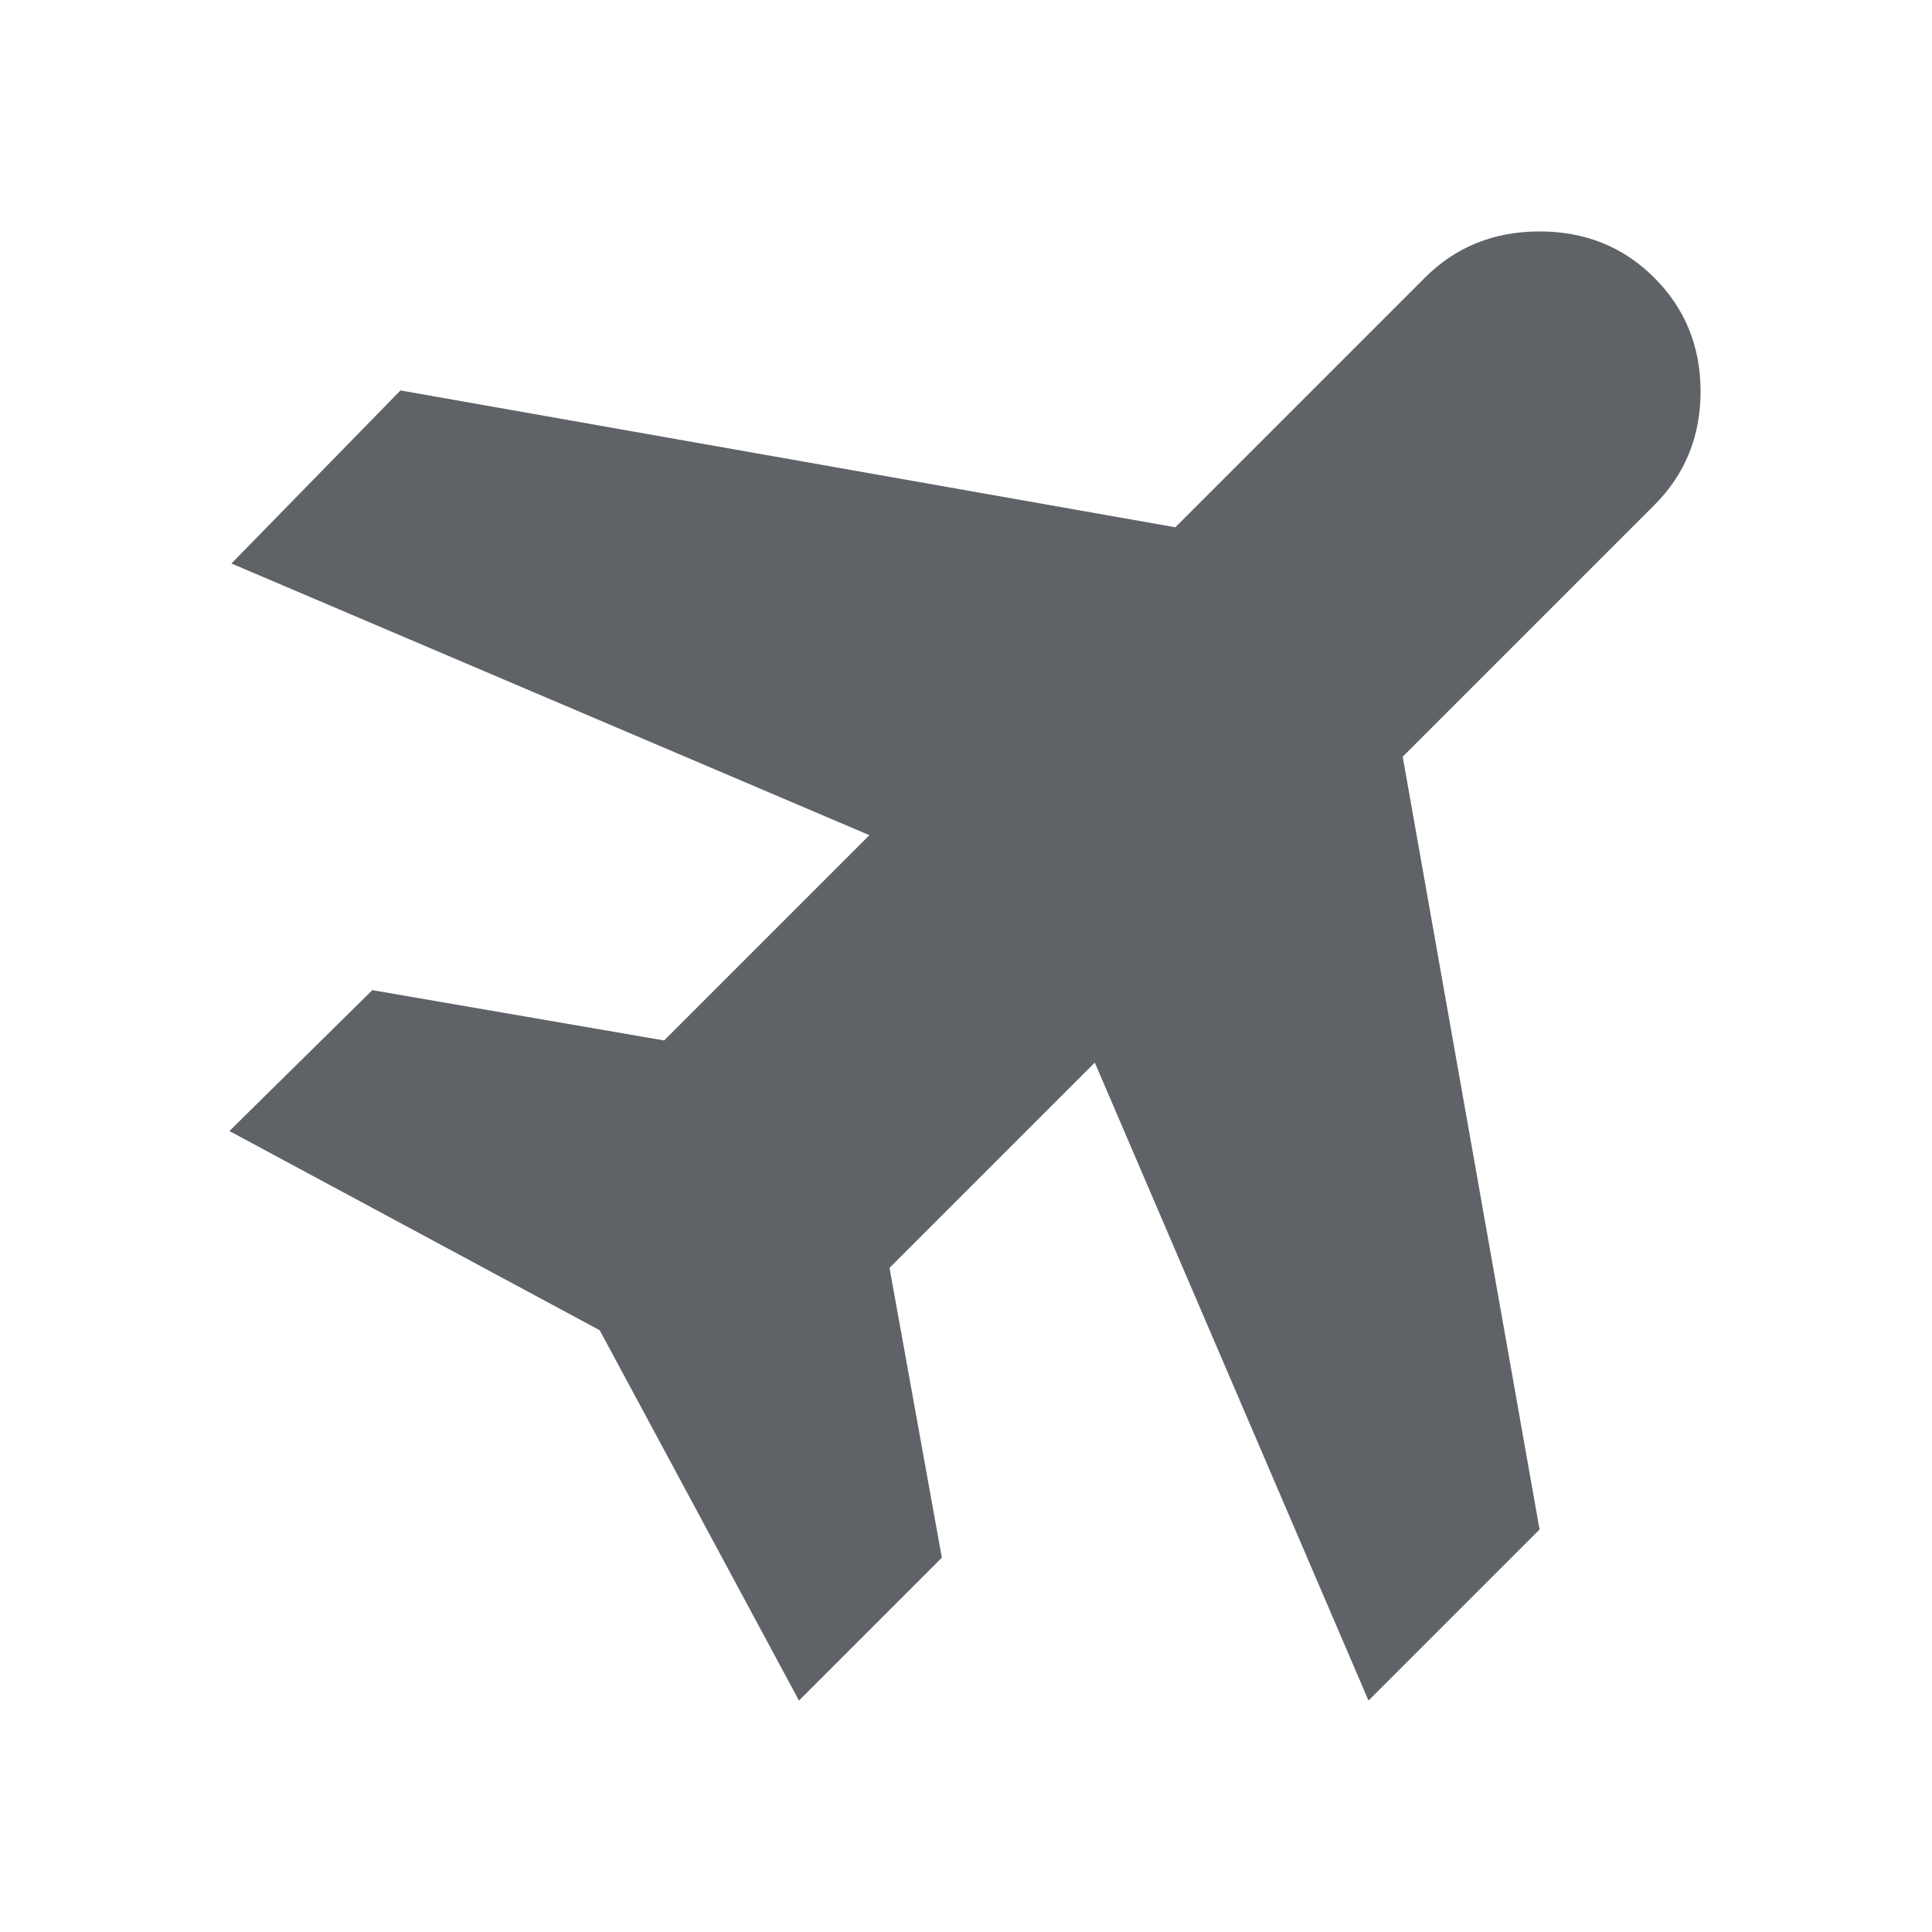
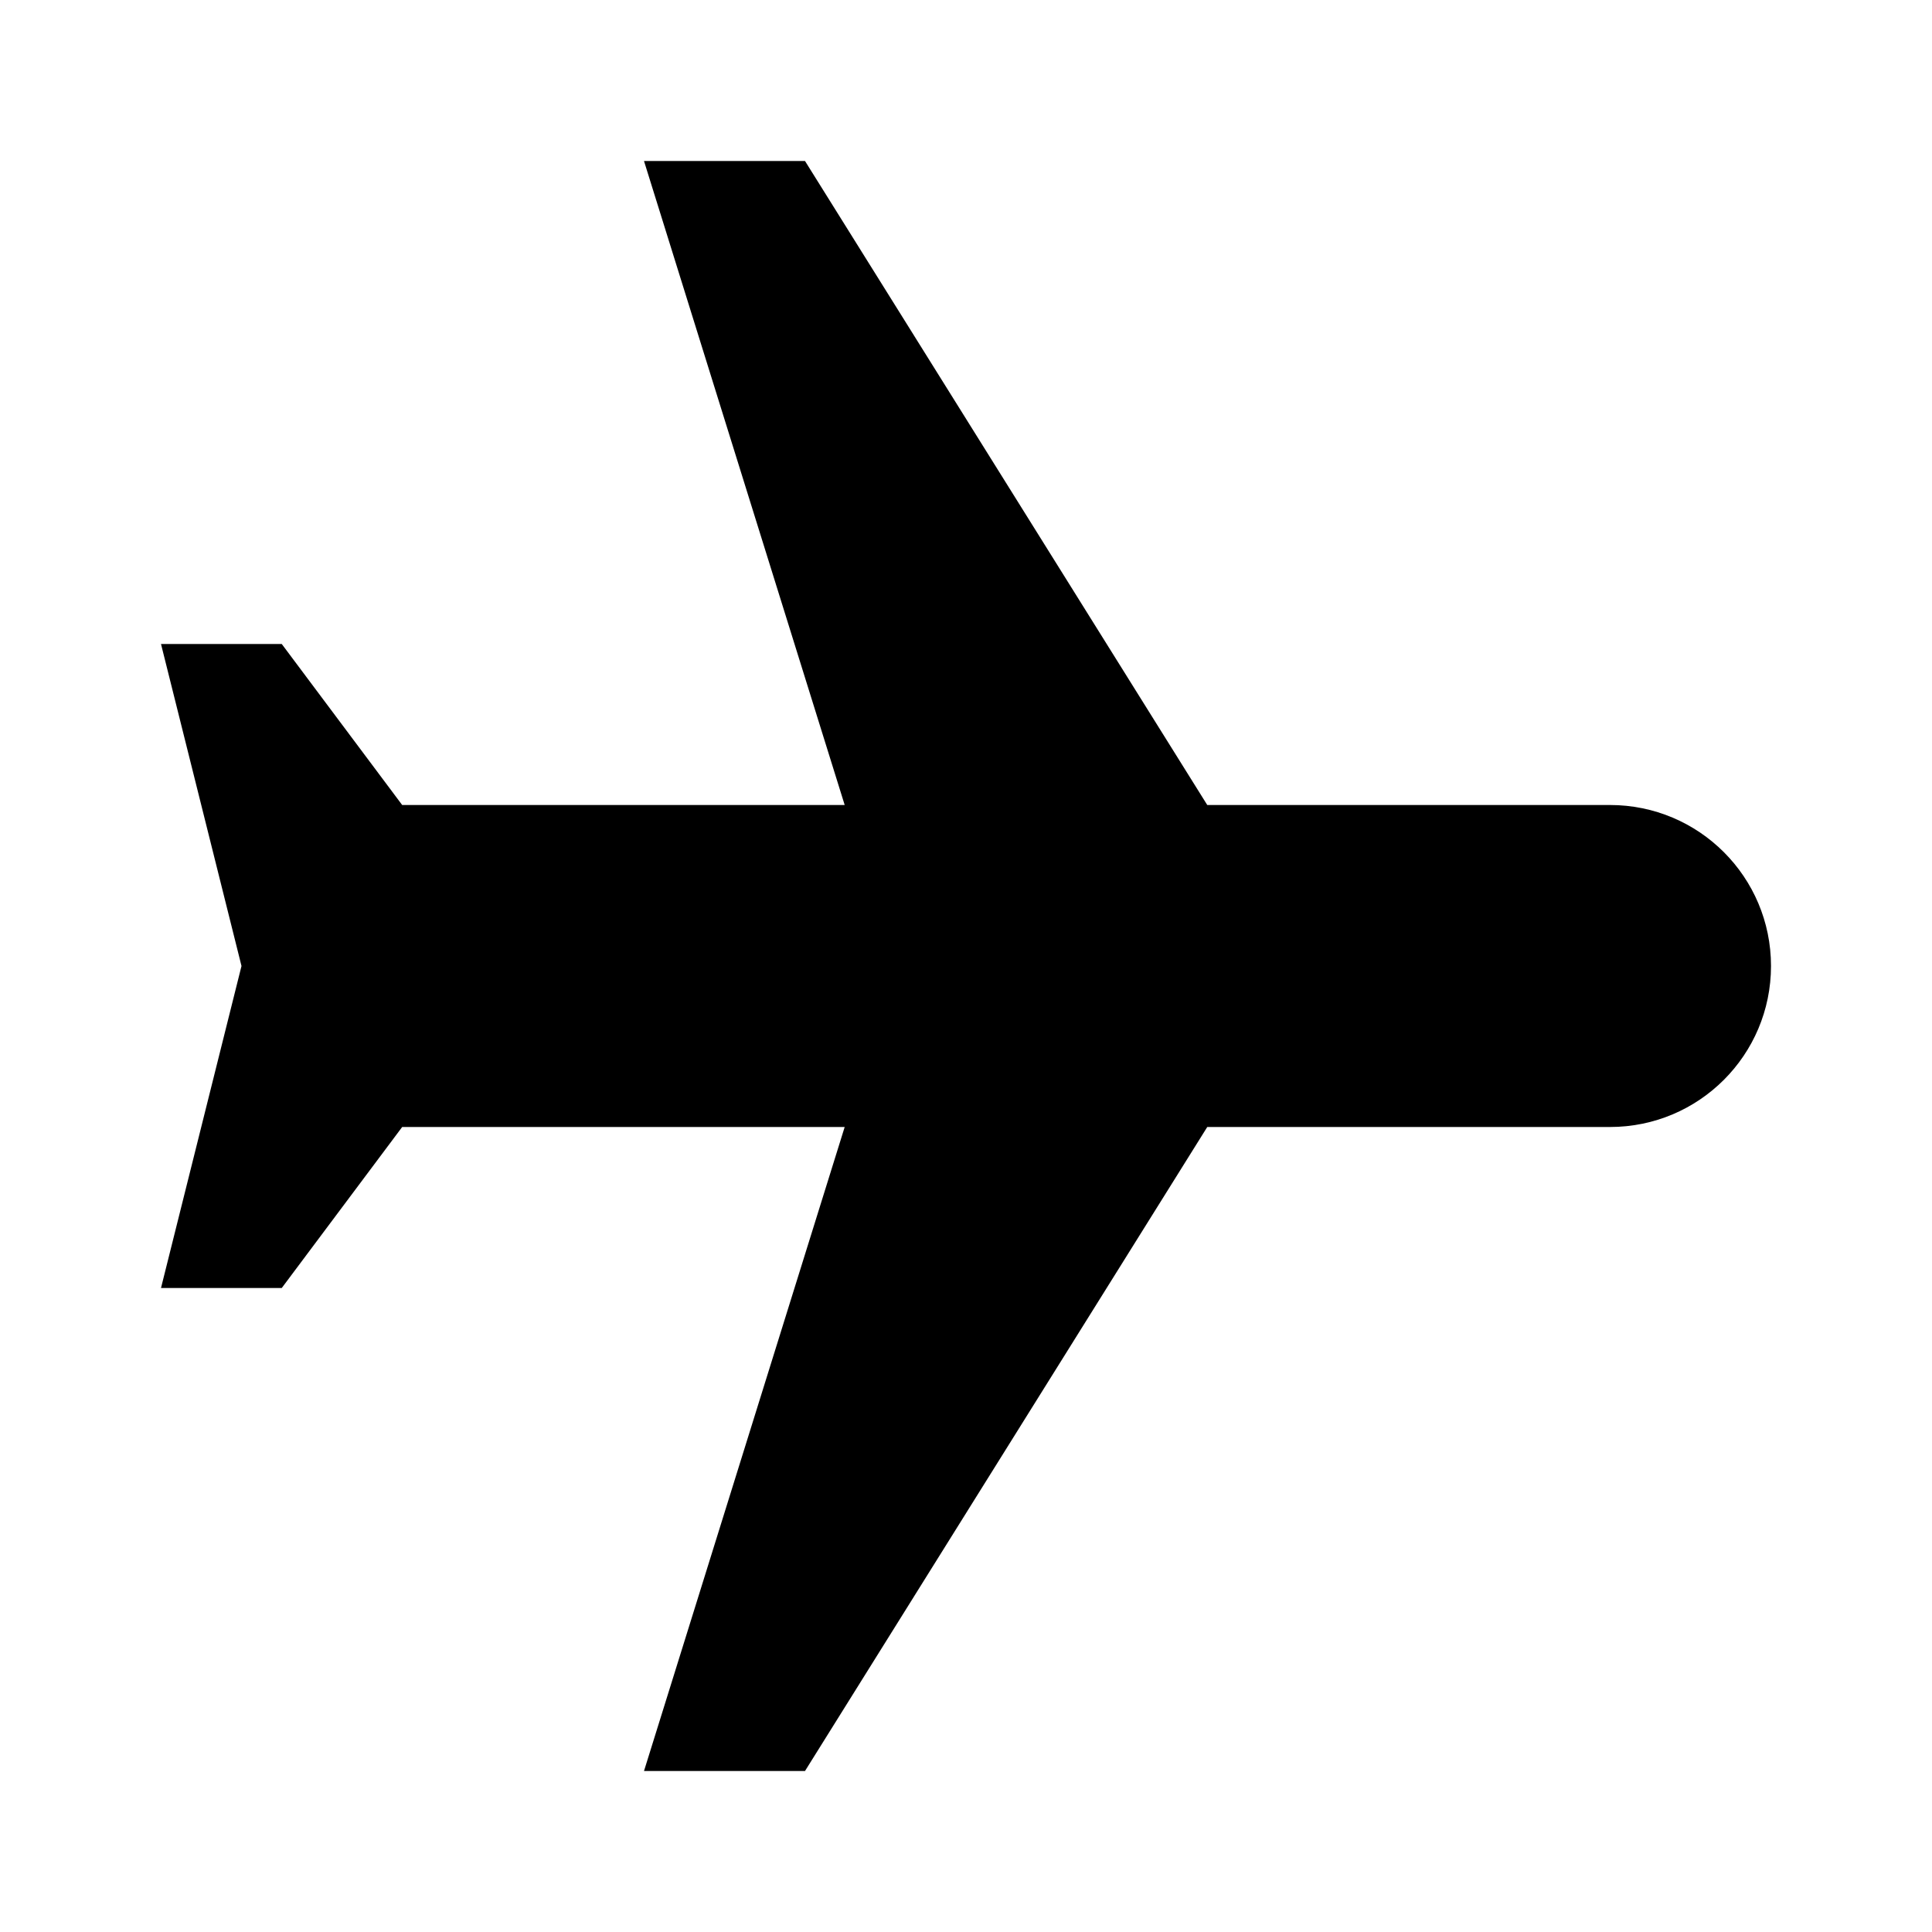
- <svg xmlns="http://www.w3.org/2000/svg" height="24px" viewBox="0 -960 960 960" width="24px" fill="#5f6368">
-   <path d="m397-115-99-184-184-99 71-70 145 25 102-102-317-135 84-86 385 68 124-124q23-23 57-23t57 23q23 23 23 56.5T822-709L697-584l68 384-85 85-136-317-102 102 26 144-71 71Z" />
+ <svg xmlns="http://www.w3.org/2000/svg" viewBox="0 0 24 24" width="24" height="24" fill="#000000">
+   <path d="M8,22h2l4.997-8H20c1.105,0,2-0.895,2-2s-0.895-2-2-2h-5.003L10,2H8l2.493,8H4.996L3.5,8H2l1,4l-1,4h1.5l1.496-2h5.497 L8,22z" fill="#000000" />
</svg>
